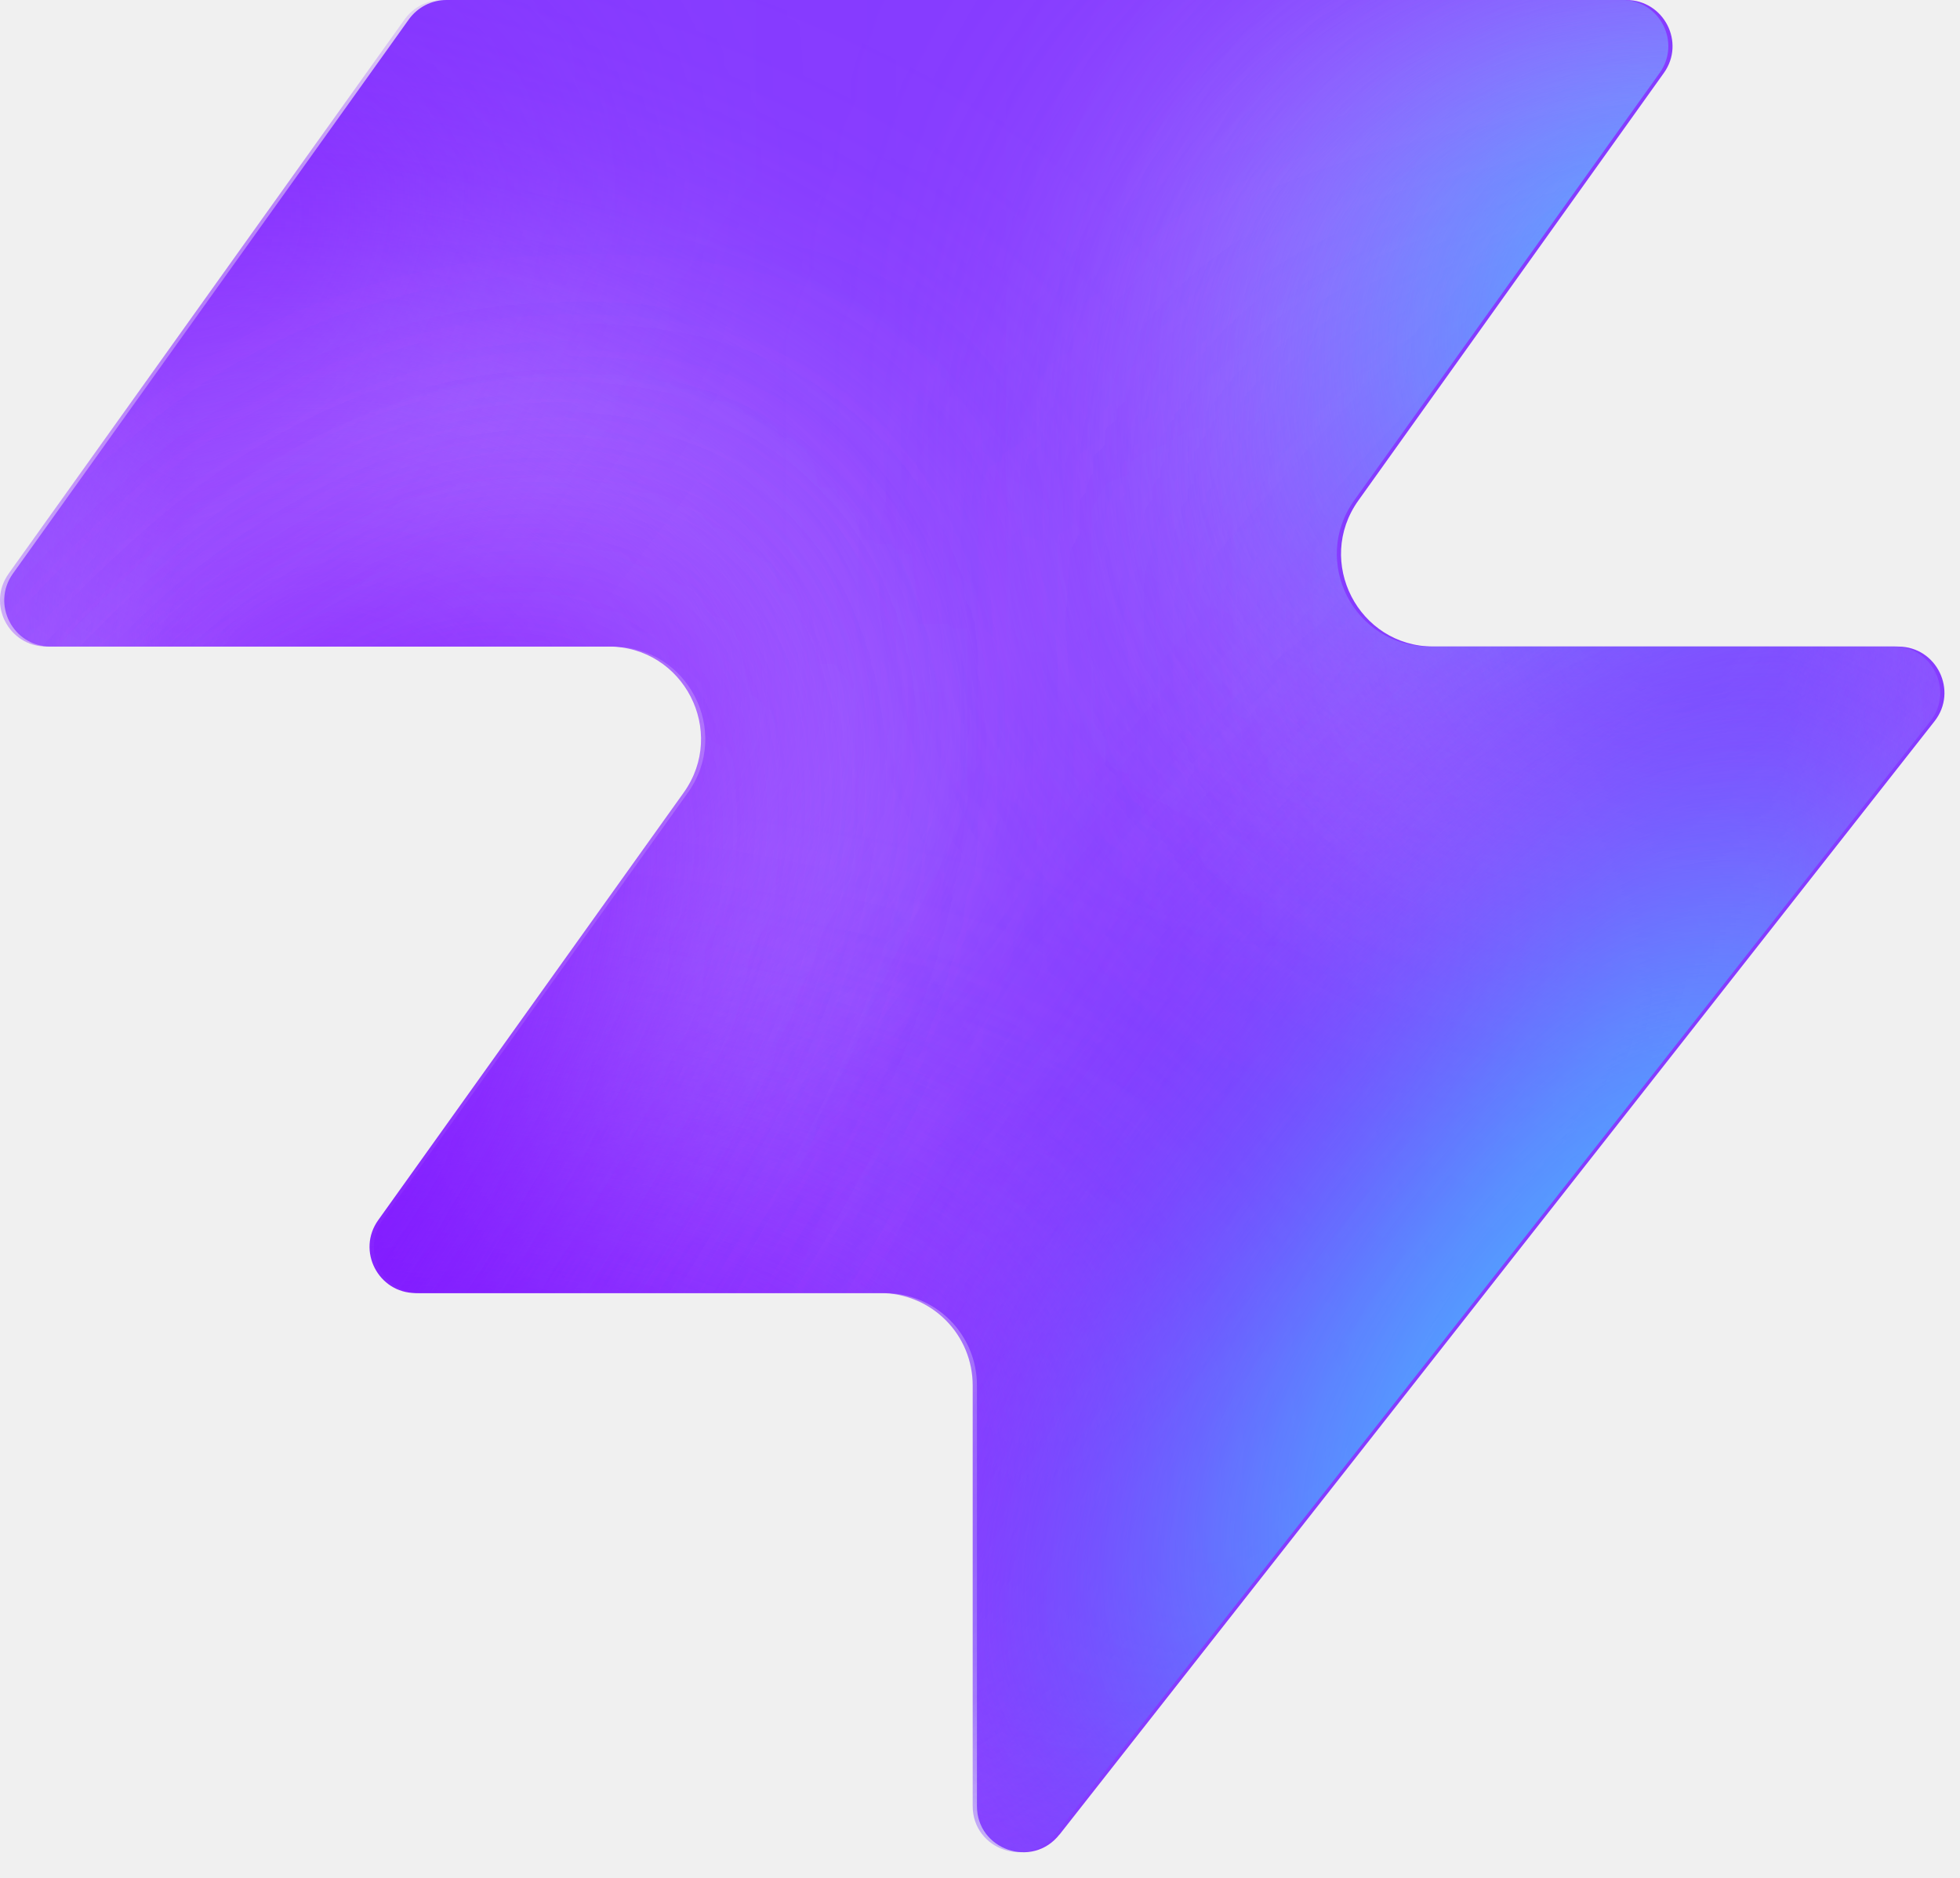
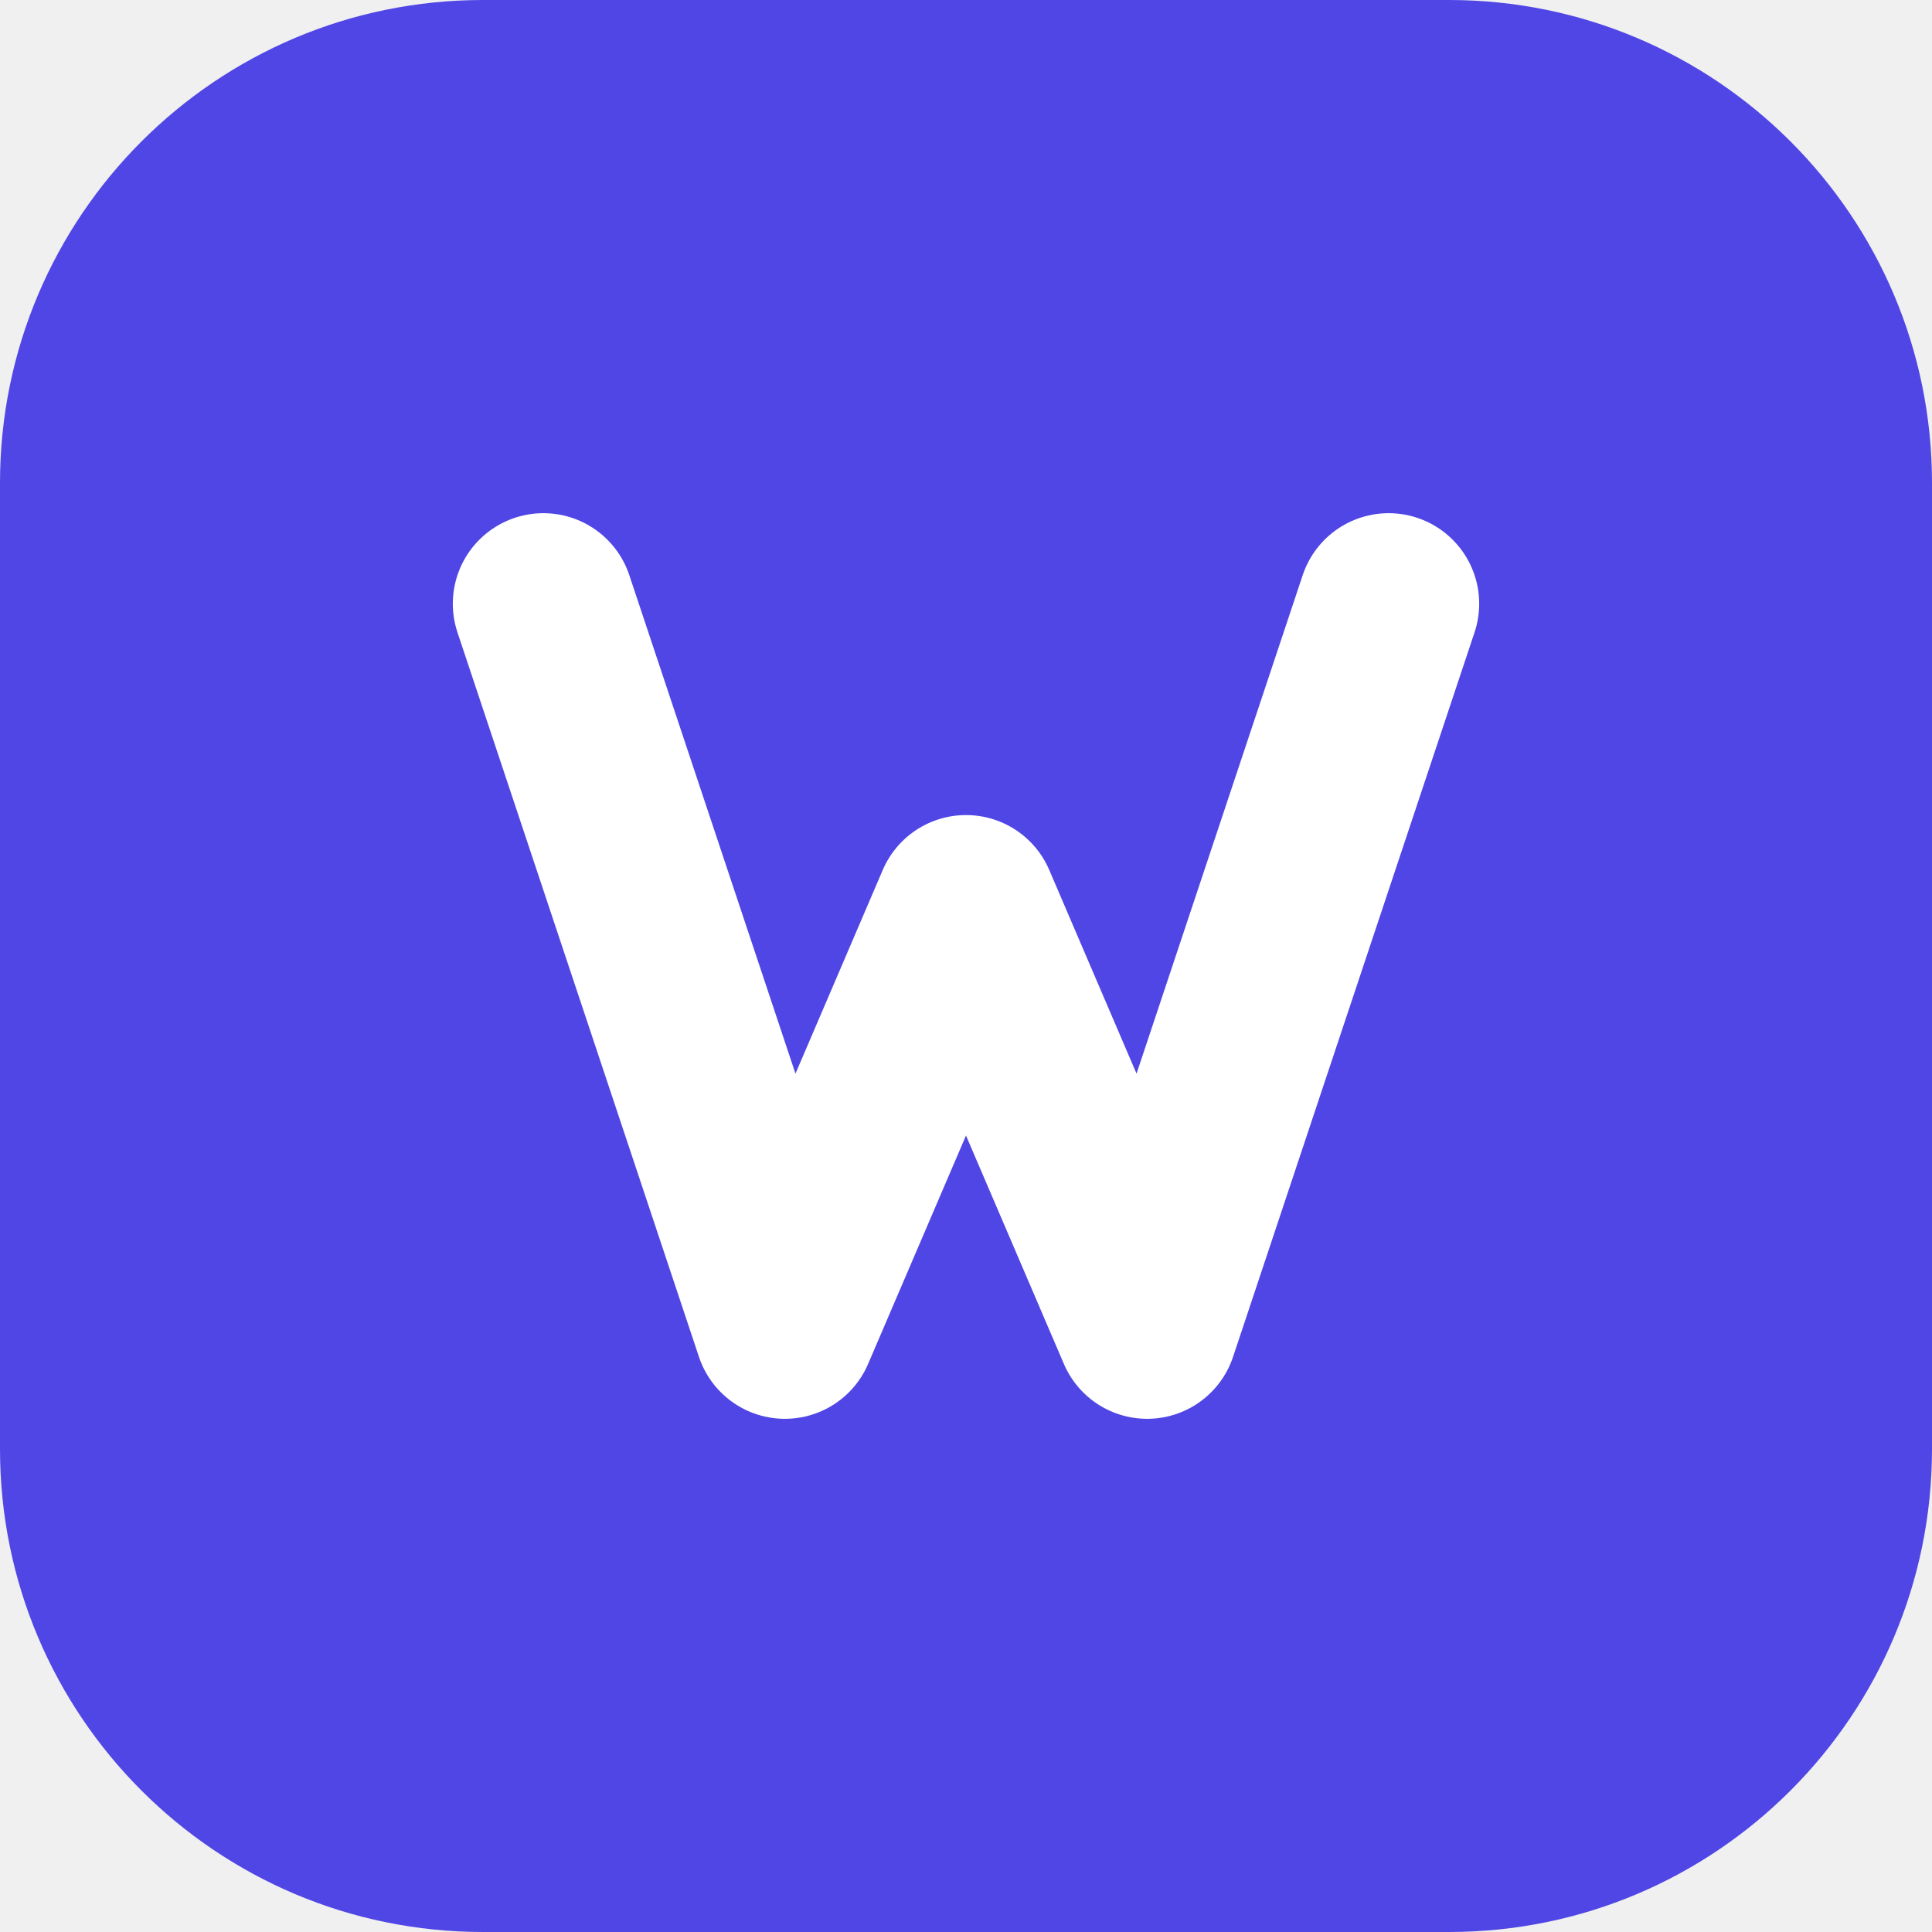
- <svg xmlns="http://www.w3.org/2000/svg" width="48" height="46" fill="none" viewBox="0 0 48 46">
-   <path fill="#863bff" d="M25.946 44.938c-.664.845-2.021.375-2.021-.698V33.937a2.26 2.26 0 0 0-2.262-2.262H10.287c-.92 0-1.456-1.04-.92-1.788l7.48-10.471c1.07-1.497 0-3.578-1.842-3.578H1.237c-.92 0-1.456-1.04-.92-1.788L10.013.474c.214-.297.556-.474.92-.474h28.894c.92 0 1.456 1.04.92 1.788l-7.48 10.471c-1.07 1.498 0 3.579 1.842 3.579h11.377c.943 0 1.473 1.088.89 1.83L25.947 44.94z" style="fill:#863bff;fill:color(display-p3 .525 .23 1);fill-opacity:1" />
-   <mask id="a" width="48" height="46" x="0" y="0" maskUnits="userSpaceOnUse" style="mask-type:alpha">
-     <path fill="#000" d="M25.842 44.938c-.664.844-2.021.375-2.021-.698V33.937a2.26 2.26 0 0 0-2.262-2.262H10.183c-.92 0-1.456-1.04-.92-1.788l7.48-10.471c1.07-1.498 0-3.579-1.842-3.579H1.133c-.92 0-1.456-1.04-.92-1.787L9.91.473c.214-.297.556-.474.92-.474h28.894c.92 0 1.456 1.04.92 1.788l-7.48 10.471c-1.07 1.498 0 3.578 1.842 3.578h11.377c.943 0 1.473 1.088.89 1.832L25.843 44.94z" style="fill:#000;fill-opacity:1" />
-   </mask>
-   <g mask="url(#a)">
-     <g filter="url(#b)">
-       <ellipse cx="5.508" cy="14.704" fill="#ede6ff" rx="5.508" ry="14.704" style="fill:#ede6ff;fill:color(display-p3 .927 .903 1);fill-opacity:1" transform="matrix(.00324 1 1 -.00324 -4.47 31.516)" />
-     </g>
-     <g filter="url(#c)">
-       <ellipse cx="10.399" cy="29.851" fill="#ede6ff" rx="10.399" ry="29.851" style="fill:#ede6ff;fill:color(display-p3 .927 .903 1);fill-opacity:1" transform="matrix(.00324 1 1 -.00324 -39.328 7.883)" />
-     </g>
-     <g filter="url(#d)">
-       <ellipse cx="5.508" cy="30.487" fill="#7e14ff" rx="5.508" ry="30.487" style="fill:#7e14ff;fill:color(display-p3 .492 .077 1);fill-opacity:1" transform="rotate(89.814 -25.913 -14.639)scale(1 -1)" />
-     </g>
-     <g filter="url(#e)">
-       <ellipse cx="5.508" cy="30.599" fill="#7e14ff" rx="5.508" ry="30.599" style="fill:#7e14ff;fill:color(display-p3 .492 .077 1);fill-opacity:1" transform="rotate(89.814 -32.644 -3.334)scale(1 -1)" />
-     </g>
-     <g filter="url(#f)">
-       <ellipse cx="5.508" cy="30.599" fill="#7e14ff" rx="5.508" ry="30.599" style="fill:#7e14ff;fill:color(display-p3 .492 .077 1);fill-opacity:1" transform="matrix(.00324 1 1 -.00324 -34.34 30.47)" />
-     </g>
-     <g filter="url(#g)">
-       <ellipse cx="14.072" cy="22.078" fill="#ede6ff" rx="14.072" ry="22.078" style="fill:#ede6ff;fill:color(display-p3 .927 .903 1);fill-opacity:1" transform="rotate(93.35 24.506 48.493)scale(-1 1)" />
-     </g>
-     <g filter="url(#h)">
-       <ellipse cx="3.47" cy="21.501" fill="#7e14ff" rx="3.47" ry="21.501" style="fill:#7e14ff;fill:color(display-p3 .492 .077 1);fill-opacity:1" transform="rotate(89.009 28.708 47.59)scale(-1 1)" />
-     </g>
-     <g filter="url(#i)">
-       <ellipse cx="3.47" cy="21.501" fill="#7e14ff" rx="3.47" ry="21.501" style="fill:#7e14ff;fill:color(display-p3 .492 .077 1);fill-opacity:1" transform="rotate(89.009 28.708 47.59)scale(-1 1)" />
-     </g>
-     <g filter="url(#j)">
-       <ellipse cx=".387" cy="8.972" fill="#7e14ff" rx="4.407" ry="29.108" style="fill:#7e14ff;fill:color(display-p3 .492 .077 1);fill-opacity:1" transform="rotate(39.51 .387 8.972)" />
-     </g>
-     <g filter="url(#k)">
-       <ellipse cx="47.523" cy="-6.092" fill="#7e14ff" rx="4.407" ry="29.108" style="fill:#7e14ff;fill:color(display-p3 .492 .077 1);fill-opacity:1" transform="rotate(37.892 47.523 -6.092)" />
-     </g>
-     <g filter="url(#l)">
-       <ellipse cx="41.412" cy="6.333" fill="#47bfff" rx="5.971" ry="9.665" style="fill:#47bfff;fill:color(display-p3 .28 .748 1);fill-opacity:1" transform="rotate(37.892 41.412 6.333)" />
-     </g>
-     <g filter="url(#m)">
-       <ellipse cx="-1.879" cy="38.332" fill="#7e14ff" rx="4.407" ry="29.108" style="fill:#7e14ff;fill:color(display-p3 .492 .077 1);fill-opacity:1" transform="rotate(37.892 -1.88 38.332)" />
-     </g>
-     <g filter="url(#n)">
-       <ellipse cx="-1.879" cy="38.332" fill="#7e14ff" rx="4.407" ry="29.108" style="fill:#7e14ff;fill:color(display-p3 .492 .077 1);fill-opacity:1" transform="rotate(37.892 -1.88 38.332)" />
-     </g>
-     <g filter="url(#o)">
-       <ellipse cx="35.651" cy="29.907" fill="#7e14ff" rx="4.407" ry="29.108" style="fill:#7e14ff;fill:color(display-p3 .492 .077 1);fill-opacity:1" transform="rotate(37.892 35.651 29.907)" />
-     </g>
-     <g filter="url(#p)">
-       <ellipse cx="38.418" cy="32.4" fill="#47bfff" rx="5.971" ry="15.297" style="fill:#47bfff;fill:color(display-p3 .28 .748 1);fill-opacity:1" transform="rotate(37.892 38.418 32.4)" />
-     </g>
-   </g>
-   <defs>
-     <filter id="b" width="60.045" height="41.654" x="-19.77" y="16.149" color-interpolation-filters="sRGB" filterUnits="userSpaceOnUse">
-       <feFlood flood-opacity="0" result="BackgroundImageFix" />
-       <feBlend in="SourceGraphic" in2="BackgroundImageFix" result="shape" />
-       <feGaussianBlur result="effect1_foregroundBlur_2002_17158" stdDeviation="7.659" />
-     </filter>
-     <filter id="c" width="90.34" height="51.437" x="-54.613" y="-7.533" color-interpolation-filters="sRGB" filterUnits="userSpaceOnUse">
-       <feFlood flood-opacity="0" result="BackgroundImageFix" />
-       <feBlend in="SourceGraphic" in2="BackgroundImageFix" result="shape" />
-       <feGaussianBlur result="effect1_foregroundBlur_2002_17158" stdDeviation="7.659" />
-     </filter>
-     <filter id="d" width="79.355" height="29.4" x="-49.64" y="2.03" color-interpolation-filters="sRGB" filterUnits="userSpaceOnUse">
-       <feFlood flood-opacity="0" result="BackgroundImageFix" />
-       <feBlend in="SourceGraphic" in2="BackgroundImageFix" result="shape" />
-       <feGaussianBlur result="effect1_foregroundBlur_2002_17158" stdDeviation="4.596" />
-     </filter>
-     <filter id="e" width="79.579" height="29.4" x="-45.045" y="20.029" color-interpolation-filters="sRGB" filterUnits="userSpaceOnUse">
-       <feFlood flood-opacity="0" result="BackgroundImageFix" />
-       <feBlend in="SourceGraphic" in2="BackgroundImageFix" result="shape" />
-       <feGaussianBlur result="effect1_foregroundBlur_2002_17158" stdDeviation="4.596" />
-     </filter>
-     <filter id="f" width="79.579" height="29.4" x="-43.513" y="21.178" color-interpolation-filters="sRGB" filterUnits="userSpaceOnUse">
-       <feFlood flood-opacity="0" result="BackgroundImageFix" />
-       <feBlend in="SourceGraphic" in2="BackgroundImageFix" result="shape" />
-       <feGaussianBlur result="effect1_foregroundBlur_2002_17158" stdDeviation="4.596" />
-     </filter>
-     <filter id="g" width="74.749" height="58.852" x="15.756" y="-17.901" color-interpolation-filters="sRGB" filterUnits="userSpaceOnUse">
-       <feFlood flood-opacity="0" result="BackgroundImageFix" />
-       <feBlend in="SourceGraphic" in2="BackgroundImageFix" result="shape" />
-       <feGaussianBlur result="effect1_foregroundBlur_2002_17158" stdDeviation="7.659" />
-     </filter>
-     <filter id="h" width="61.377" height="25.362" x="23.548" y="2.284" color-interpolation-filters="sRGB" filterUnits="userSpaceOnUse">
-       <feFlood flood-opacity="0" result="BackgroundImageFix" />
-       <feBlend in="SourceGraphic" in2="BackgroundImageFix" result="shape" />
-       <feGaussianBlur result="effect1_foregroundBlur_2002_17158" stdDeviation="4.596" />
-     </filter>
-     <filter id="i" width="61.377" height="25.362" x="23.548" y="2.284" color-interpolation-filters="sRGB" filterUnits="userSpaceOnUse">
-       <feFlood flood-opacity="0" result="BackgroundImageFix" />
-       <feBlend in="SourceGraphic" in2="BackgroundImageFix" result="shape" />
-       <feGaussianBlur result="effect1_foregroundBlur_2002_17158" stdDeviation="4.596" />
-     </filter>
-     <filter id="j" width="56.045" height="63.649" x="-27.636" y="-22.853" color-interpolation-filters="sRGB" filterUnits="userSpaceOnUse">
-       <feFlood flood-opacity="0" result="BackgroundImageFix" />
-       <feBlend in="SourceGraphic" in2="BackgroundImageFix" result="shape" />
-       <feGaussianBlur result="effect1_foregroundBlur_2002_17158" stdDeviation="4.596" />
-     </filter>
-     <filter id="k" width="54.814" height="64.646" x="20.116" y="-38.415" color-interpolation-filters="sRGB" filterUnits="userSpaceOnUse">
-       <feFlood flood-opacity="0" result="BackgroundImageFix" />
-       <feBlend in="SourceGraphic" in2="BackgroundImageFix" result="shape" />
-       <feGaussianBlur result="effect1_foregroundBlur_2002_17158" stdDeviation="4.596" />
-     </filter>
-     <filter id="l" width="33.541" height="35.313" x="24.641" y="-11.323" color-interpolation-filters="sRGB" filterUnits="userSpaceOnUse">
-       <feFlood flood-opacity="0" result="BackgroundImageFix" />
-       <feBlend in="SourceGraphic" in2="BackgroundImageFix" result="shape" />
-       <feGaussianBlur result="effect1_foregroundBlur_2002_17158" stdDeviation="4.596" />
-     </filter>
-     <filter id="m" width="54.814" height="64.646" x="-29.286" y="6.009" color-interpolation-filters="sRGB" filterUnits="userSpaceOnUse">
-       <feFlood flood-opacity="0" result="BackgroundImageFix" />
-       <feBlend in="SourceGraphic" in2="BackgroundImageFix" result="shape" />
-       <feGaussianBlur result="effect1_foregroundBlur_2002_17158" stdDeviation="4.596" />
-     </filter>
-     <filter id="n" width="54.814" height="64.646" x="-29.286" y="6.009" color-interpolation-filters="sRGB" filterUnits="userSpaceOnUse">
-       <feFlood flood-opacity="0" result="BackgroundImageFix" />
-       <feBlend in="SourceGraphic" in2="BackgroundImageFix" result="shape" />
-       <feGaussianBlur result="effect1_foregroundBlur_2002_17158" stdDeviation="4.596" />
-     </filter>
-     <filter id="o" width="54.814" height="64.646" x="8.244" y="-2.416" color-interpolation-filters="sRGB" filterUnits="userSpaceOnUse">
-       <feFlood flood-opacity="0" result="BackgroundImageFix" />
-       <feBlend in="SourceGraphic" in2="BackgroundImageFix" result="shape" />
-       <feGaussianBlur result="effect1_foregroundBlur_2002_17158" stdDeviation="4.596" />
-     </filter>
-     <filter id="p" width="39.409" height="43.623" x="18.713" y="10.588" color-interpolation-filters="sRGB" filterUnits="userSpaceOnUse">
-       <feFlood flood-opacity="0" result="BackgroundImageFix" />
-       <feBlend in="SourceGraphic" in2="BackgroundImageFix" result="shape" />
-       <feGaussianBlur result="effect1_foregroundBlur_2002_17158" stdDeviation="4.596" />
-     </filter>
-   </defs>
+ <svg xmlns="http://www.w3.org/2000/svg" width="64" height="64" viewBox="0 0 64 64">
+   <rect width="64" height="64" rx="16" fill="#4F46E5" />
+   <path d="M18 20L26 44L32 30L38 44L46 20" stroke="white" stroke-width="6" stroke-linecap="round" stroke-linejoin="round" fill="none" />
</svg>
